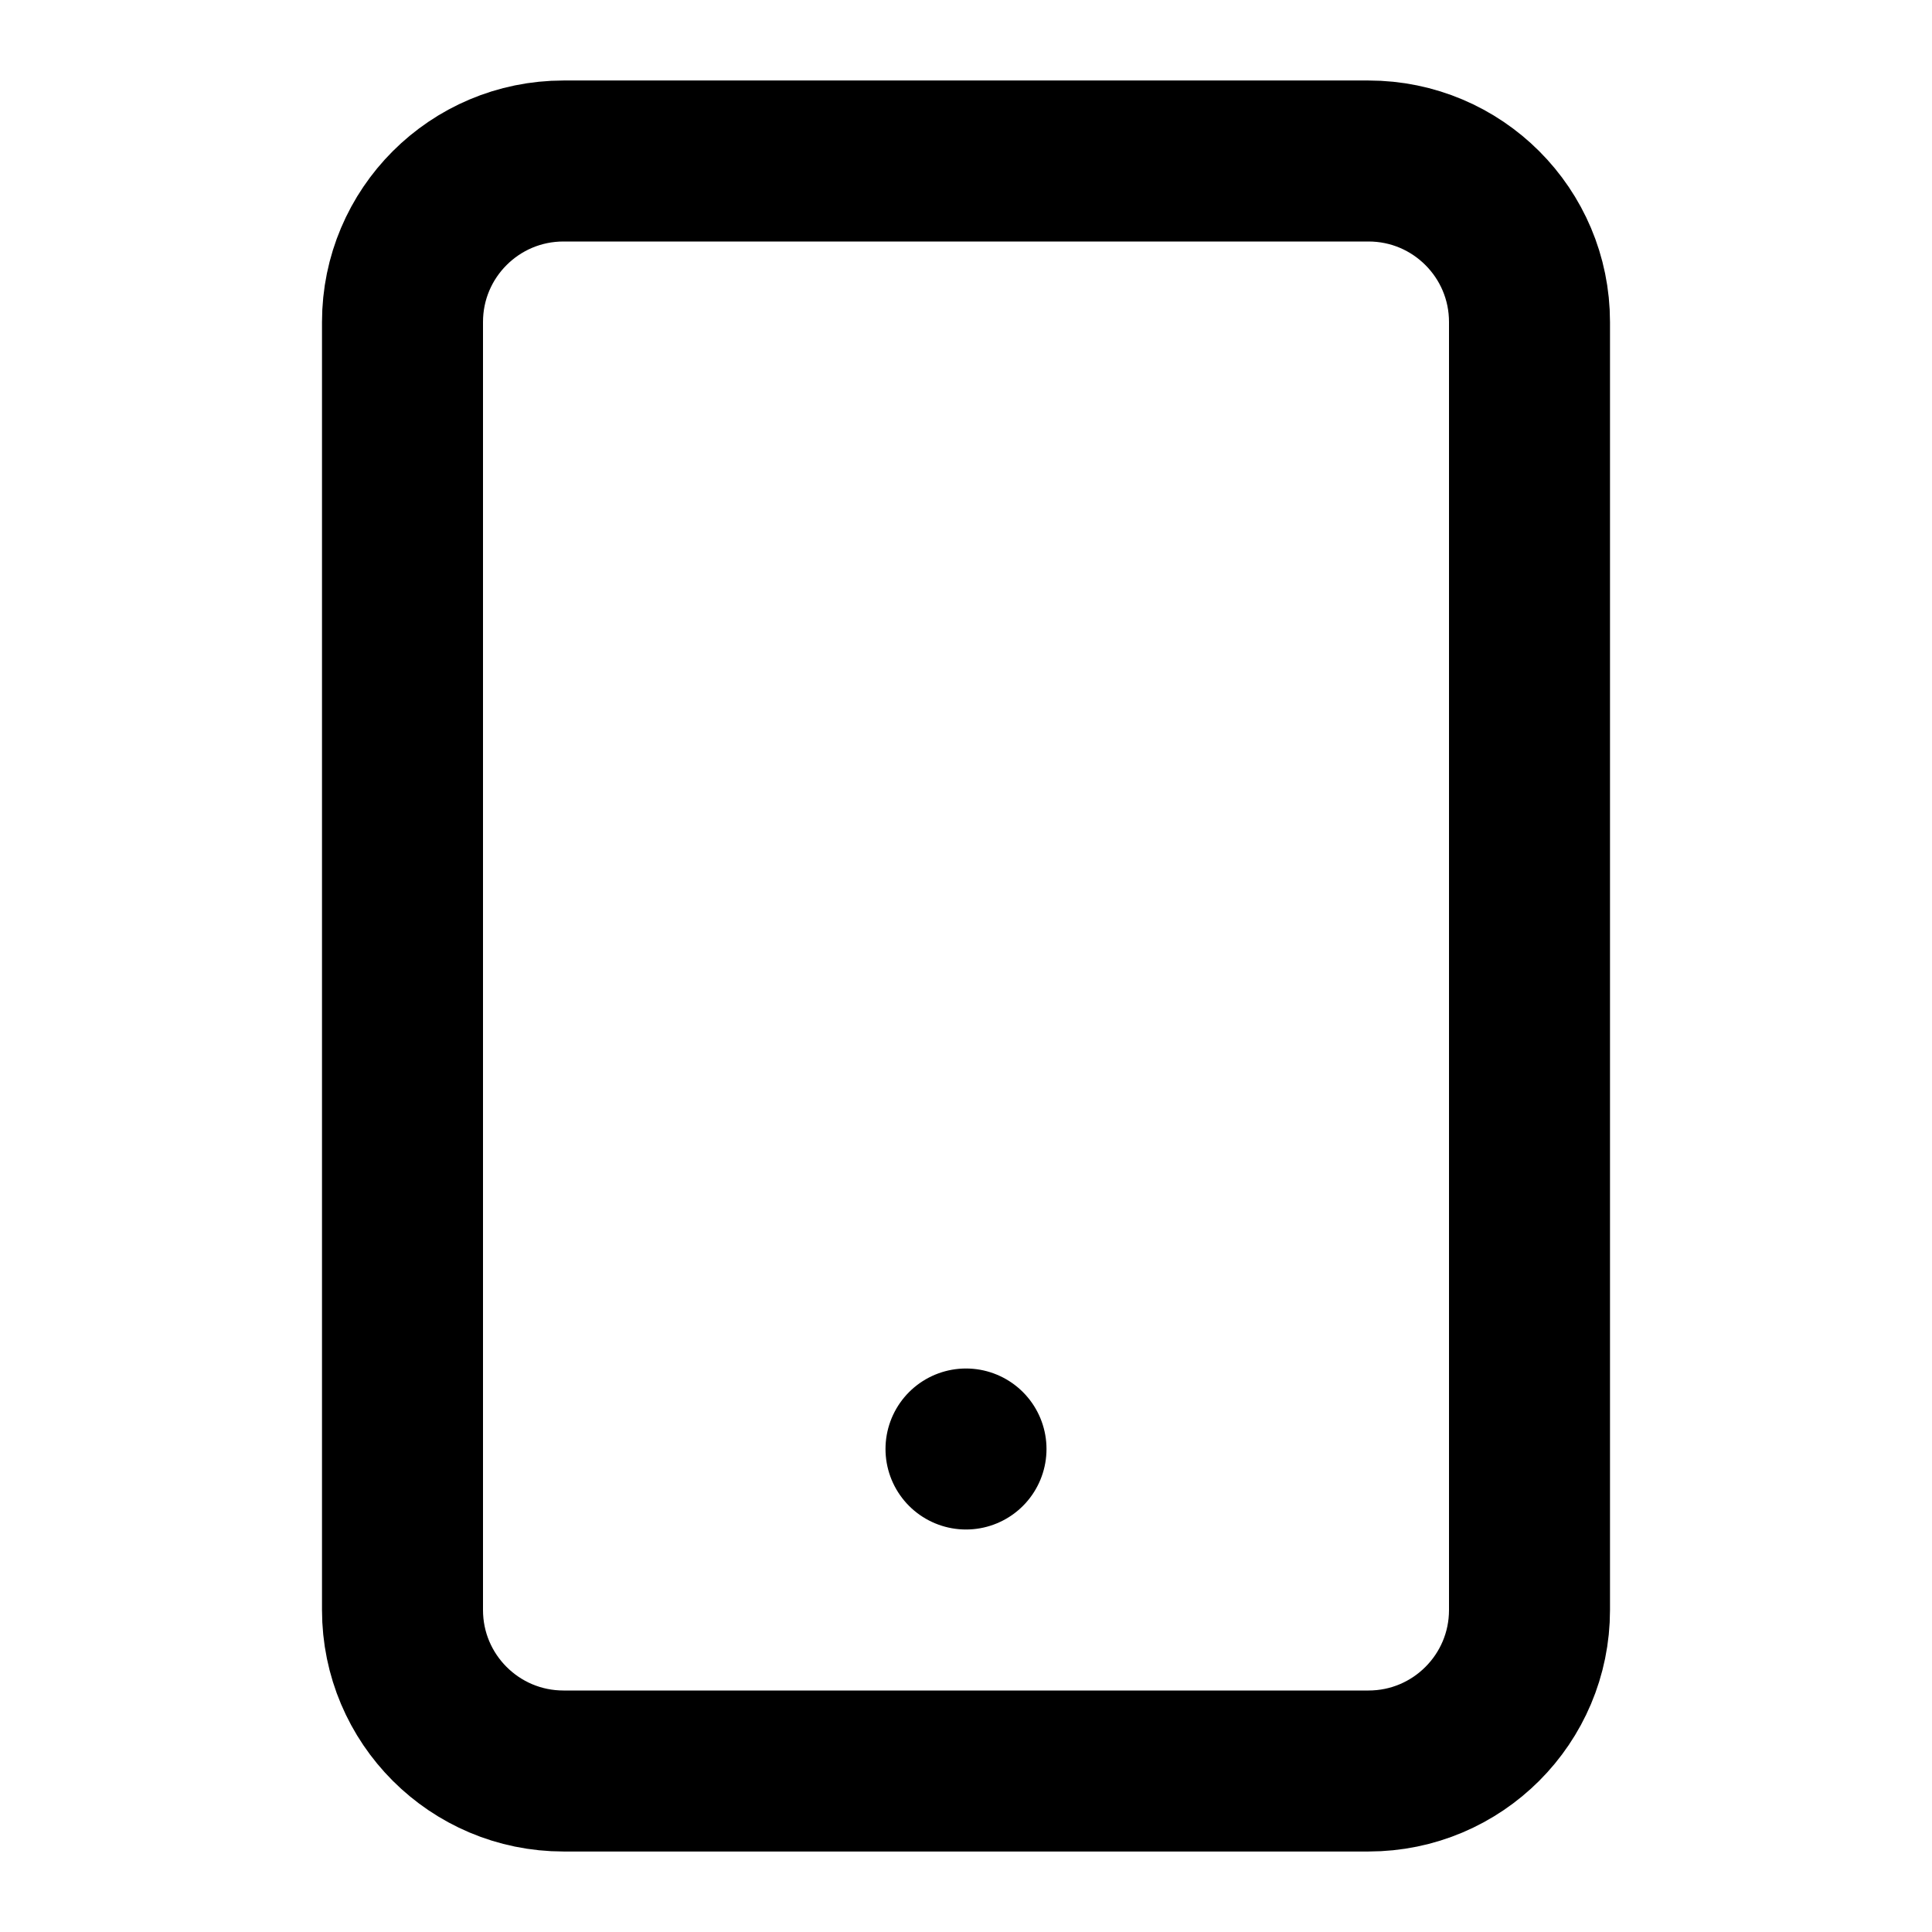
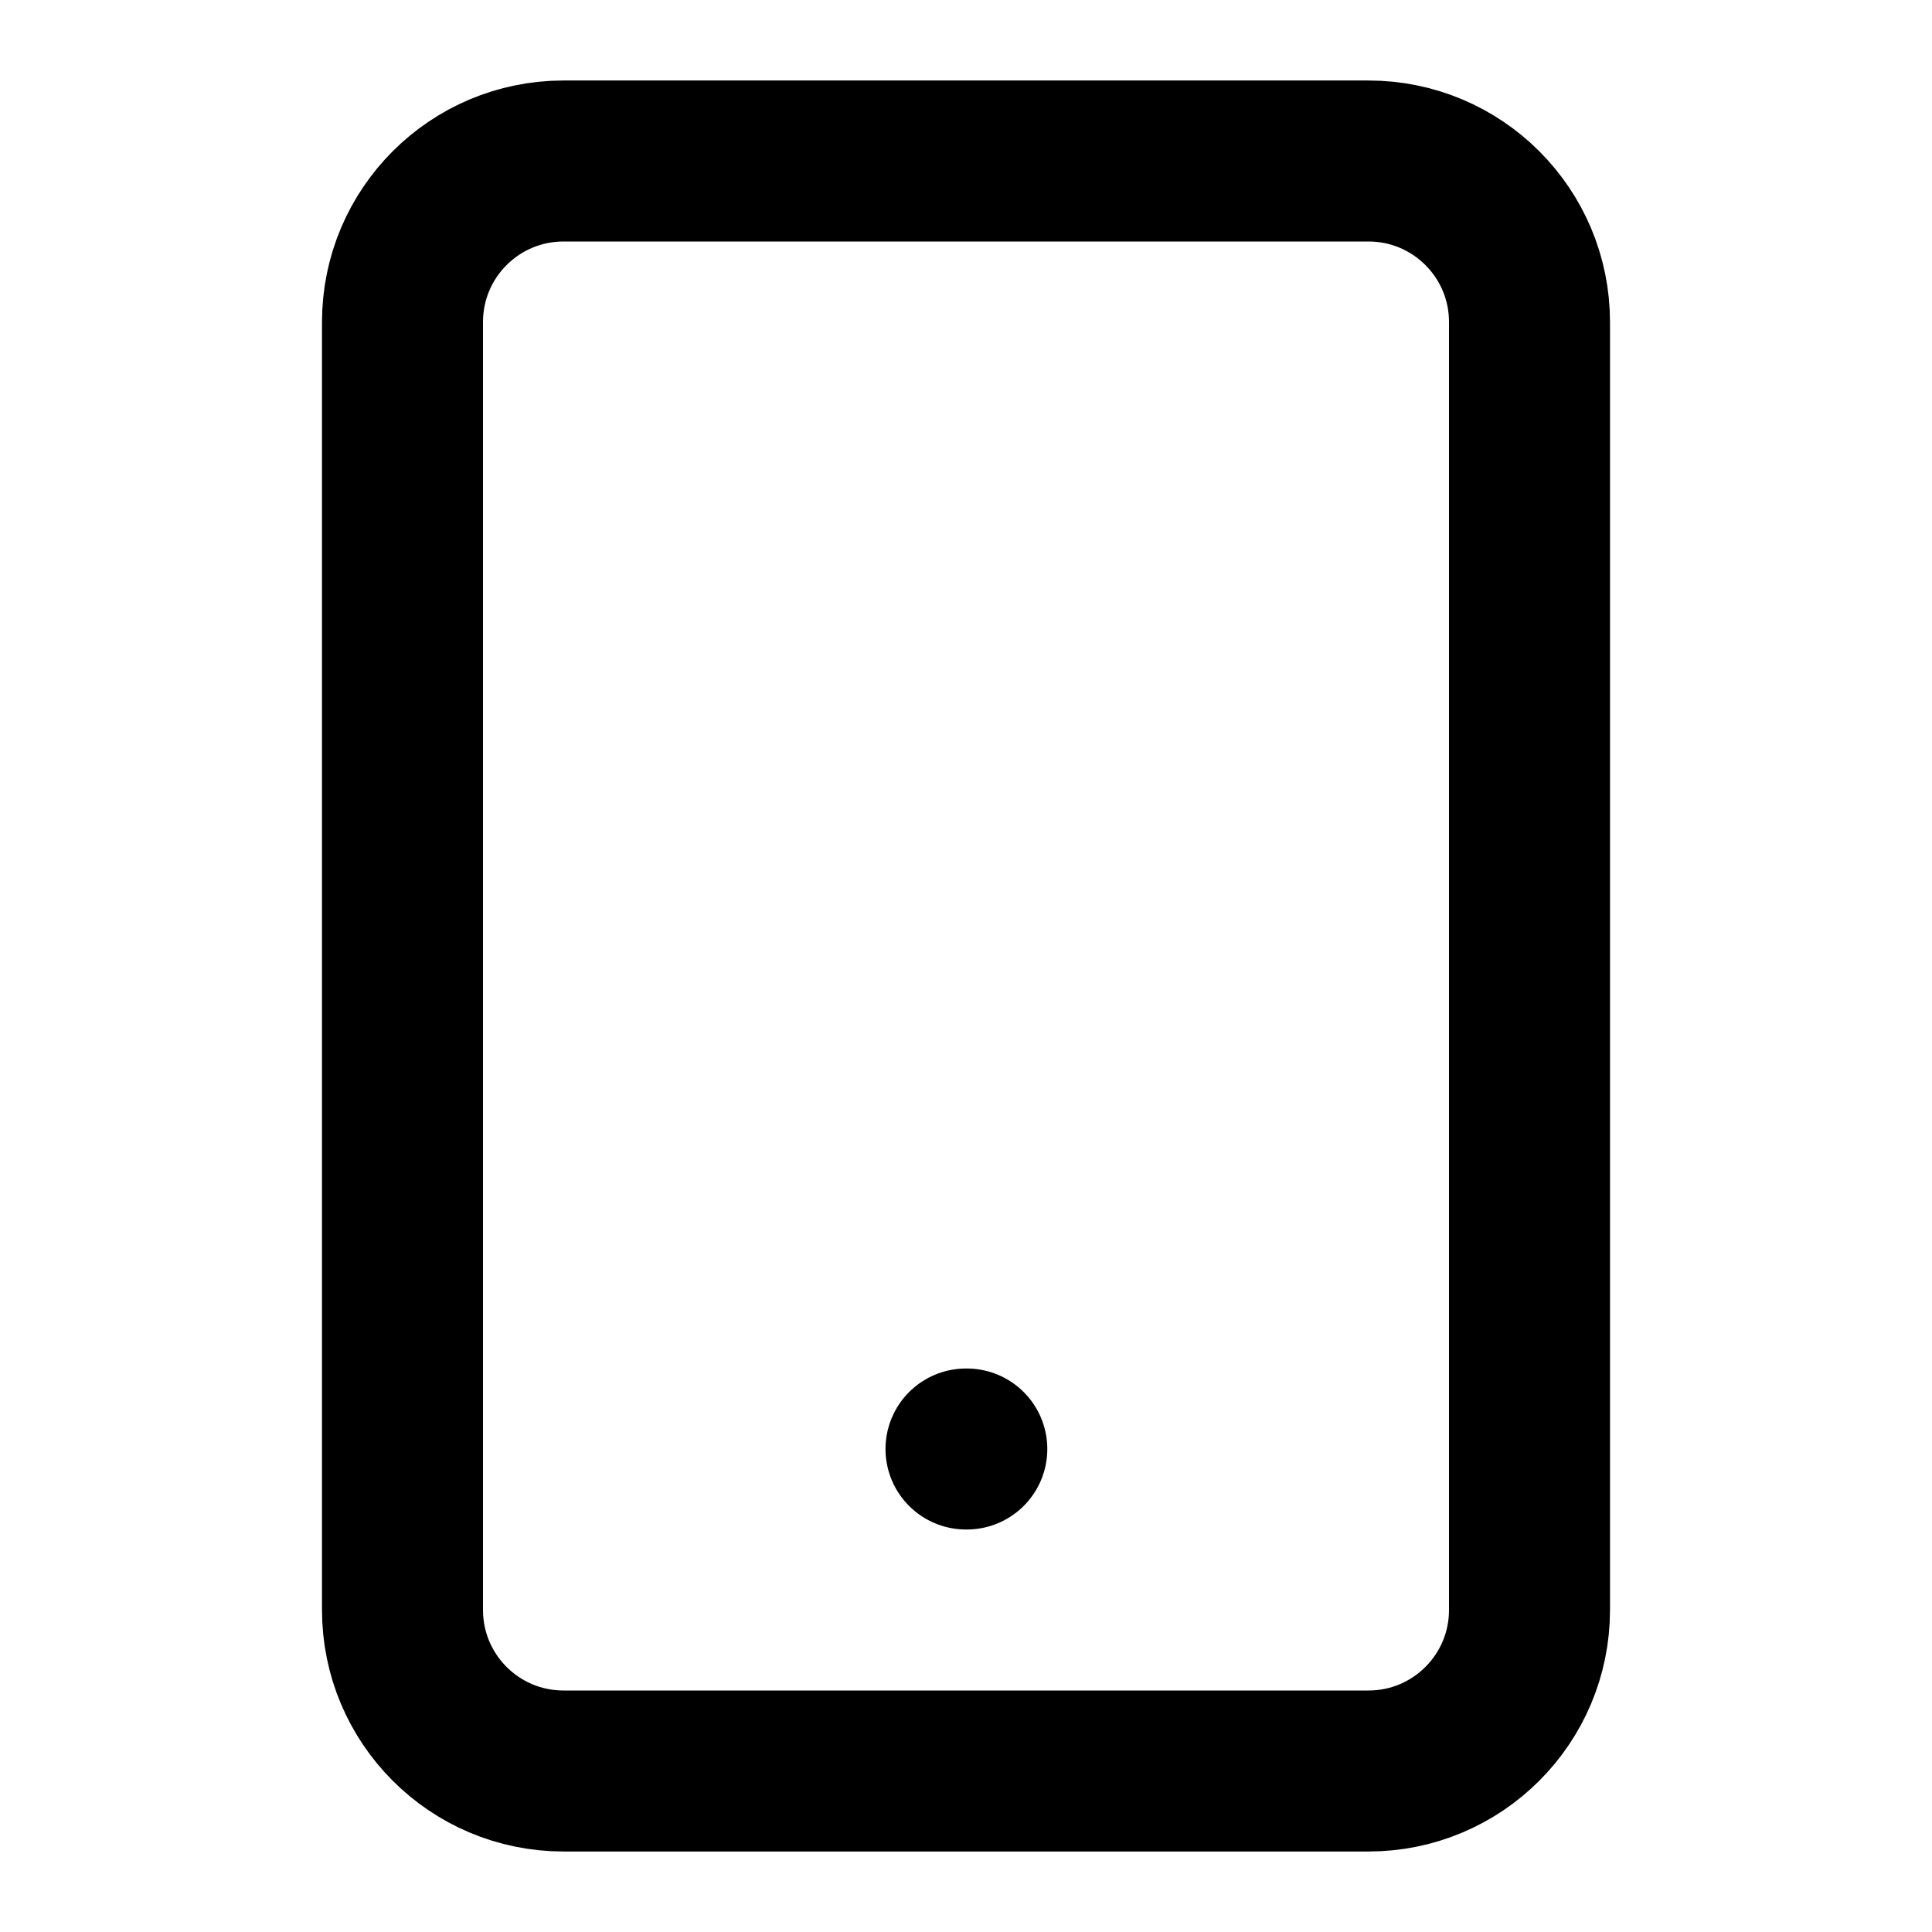
<svg xmlns="http://www.w3.org/2000/svg" width="24" height="24" viewBox="0 0 24 24" fill="none" stroke="currentColor" stroke-width="2" stroke-linecap="round" stroke-linejoin="round">
  <rect x="5" y="2" width="14" height="20" rx="2" ry="2" />
-   <line x1="12" y1="18" x2="12" y2="18" />
+   <line x1="12" y1="18" x2="12.01" y2="18" />
</svg>
